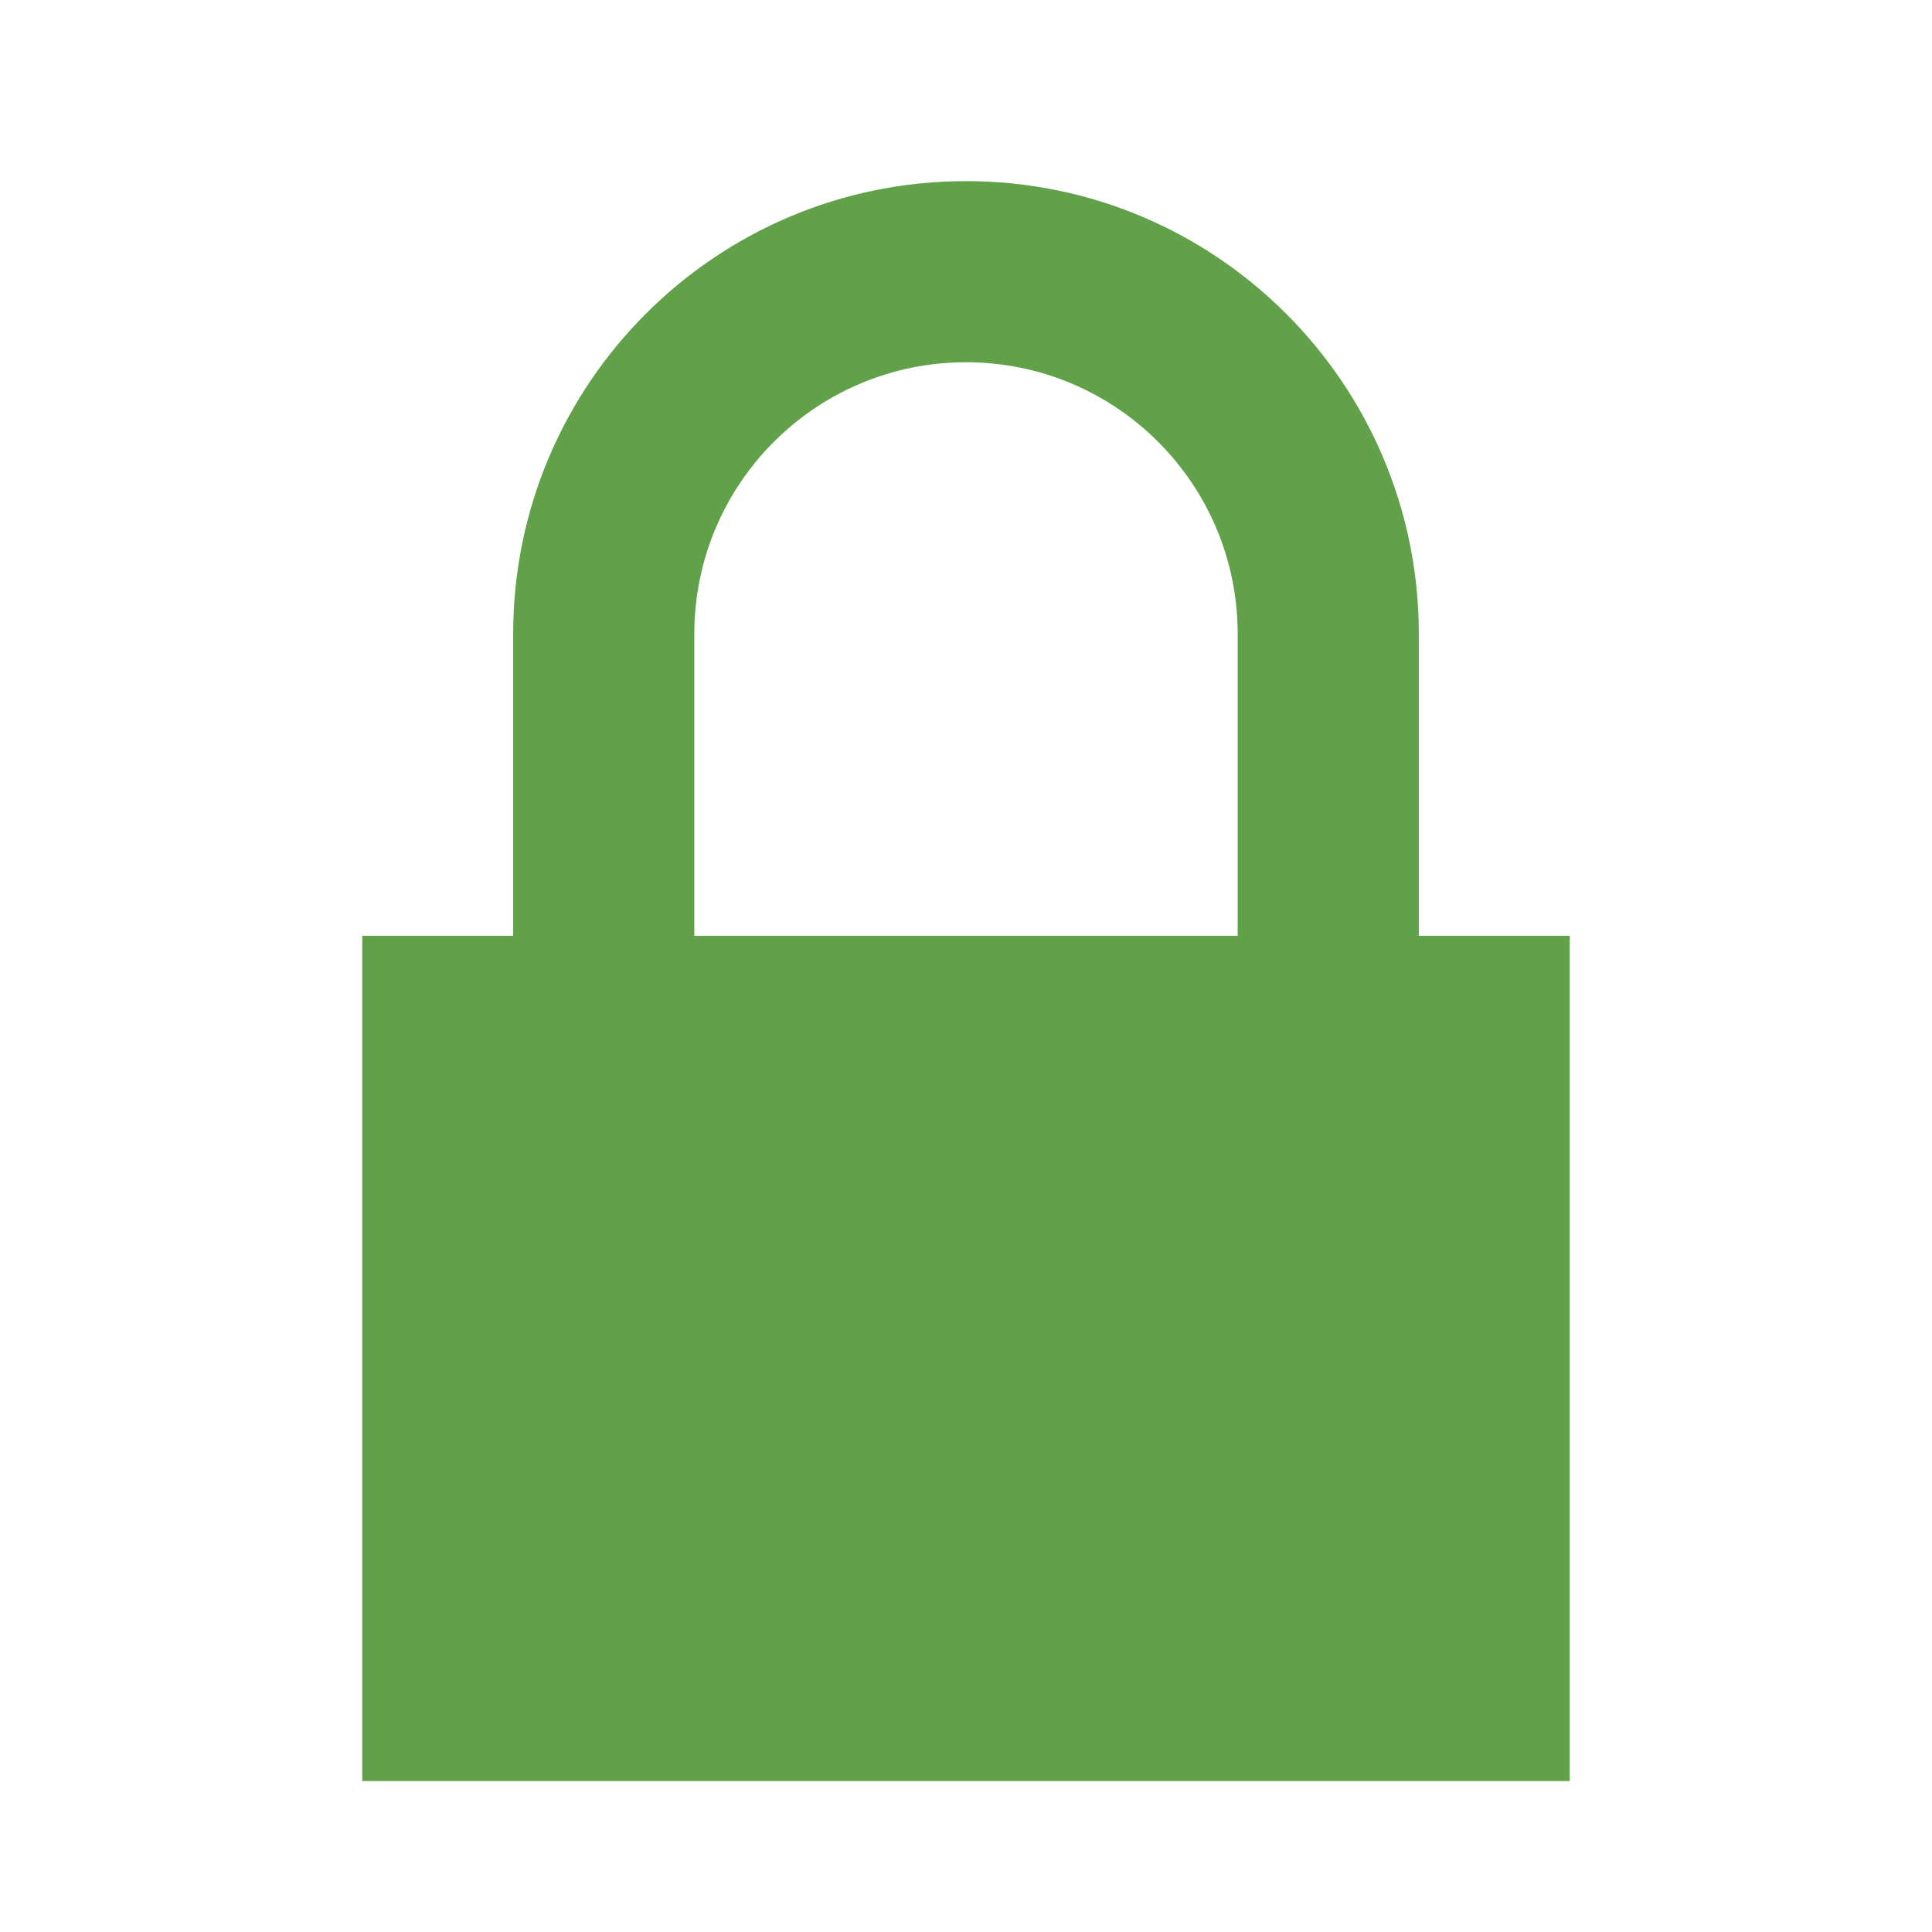
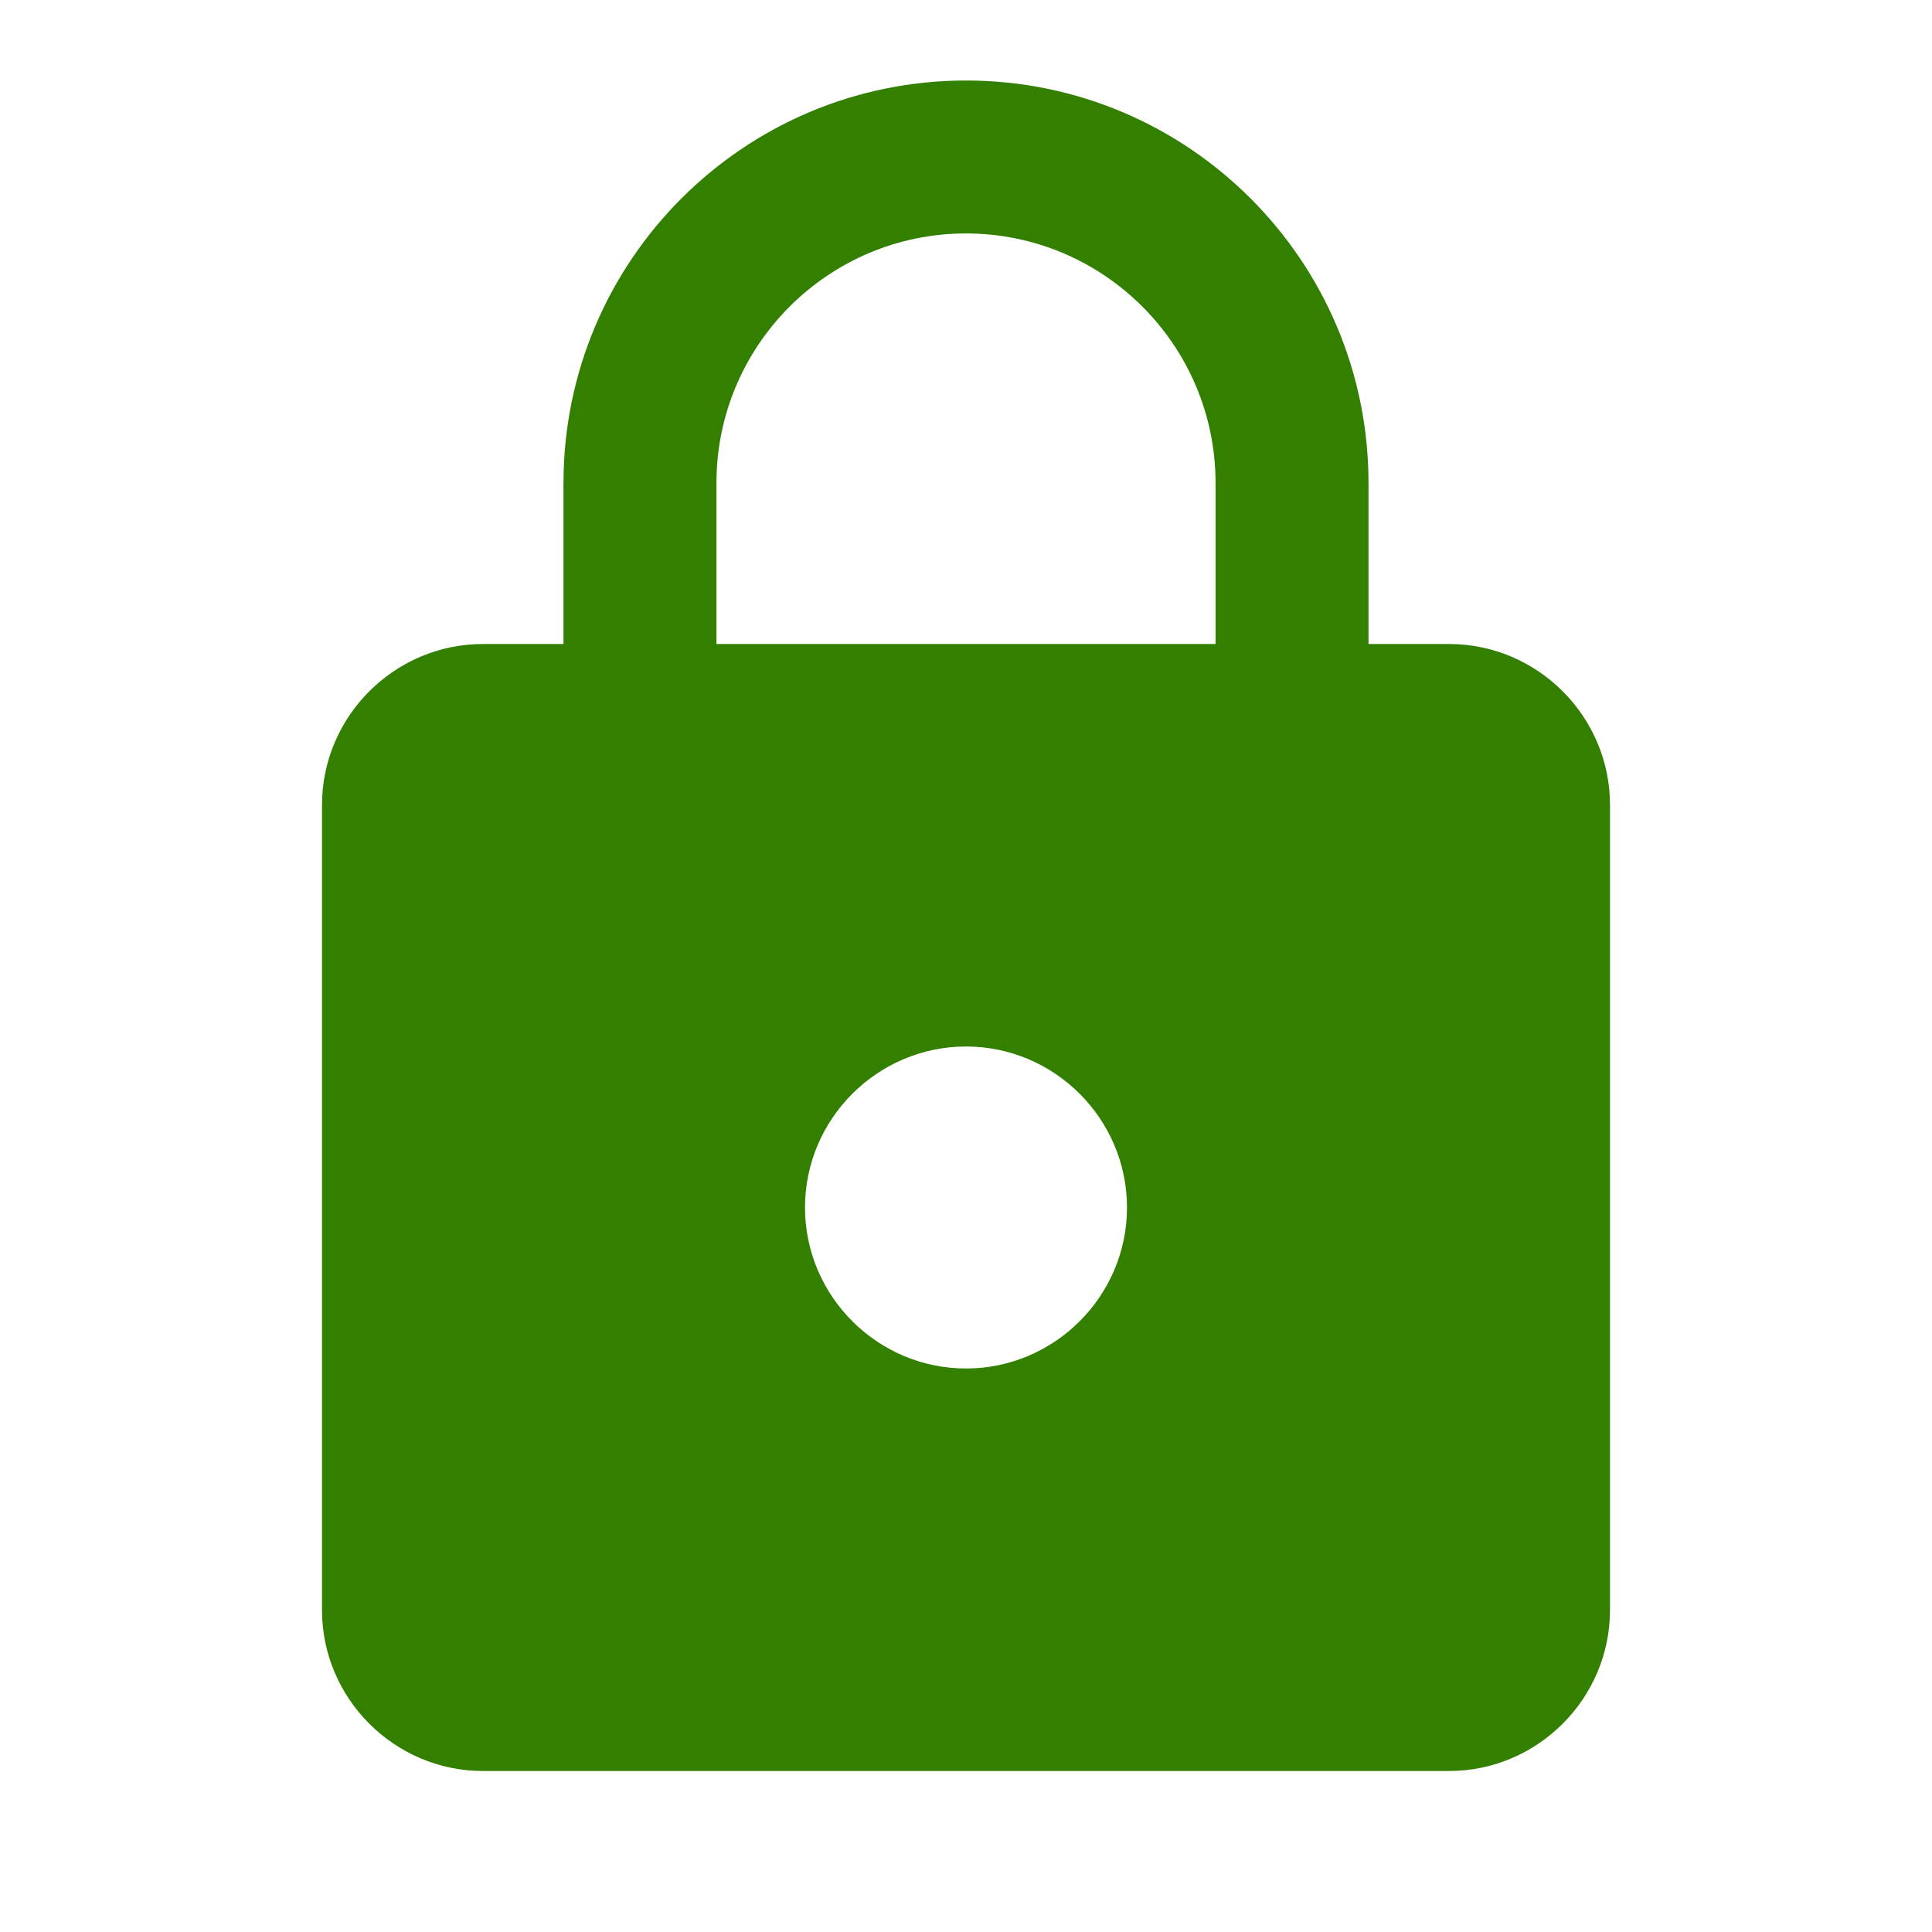
- <svg xmlns="http://www.w3.org/2000/svg" height="64" width="64" version="1.1">
-   <path fill="#60a149" d="m32 6c-8.284 0-15 6.716-15 15v10h-5v28h40v-28h-5v-10c0-8.284-6.716-15-15-15zm0 6c4.971 0 9 4.029 9 9v10h-18v-10c0-4.971 4.029-9 9-9z" />
+ <svg xmlns="http://www.w3.org/2000/svg" height="24px" viewBox="0 0 24 24" width="24px" fill="#000000" version="1.1" id="svg828">
+   <defs id="defs832" />
+   <path d="M0 0h24v24H0z" fill="none" id="path824" />
+   <path d="M18 8h-1V6c0-2.76-2.24-5-5-5S7 3.24 7 6v2H6c-1.1 0-2 .9-2 2v10c0 1.1.9 2 2 2h12c1.1 0 2-.9 2-2V10c0-1.1-.9-2-2-2zm-6 9c-1.1 0-2-.9-2-2s.9-2 2-2 2 .9 2 2-.9 2-2 2zm3.1-9H8.9V6c0-1.71 1.39-3.1 3.1-3.1 1.71 0 3.1 1.39 3.1 3.1v2z" id="path826" style="fill:#338000" />
</svg>
